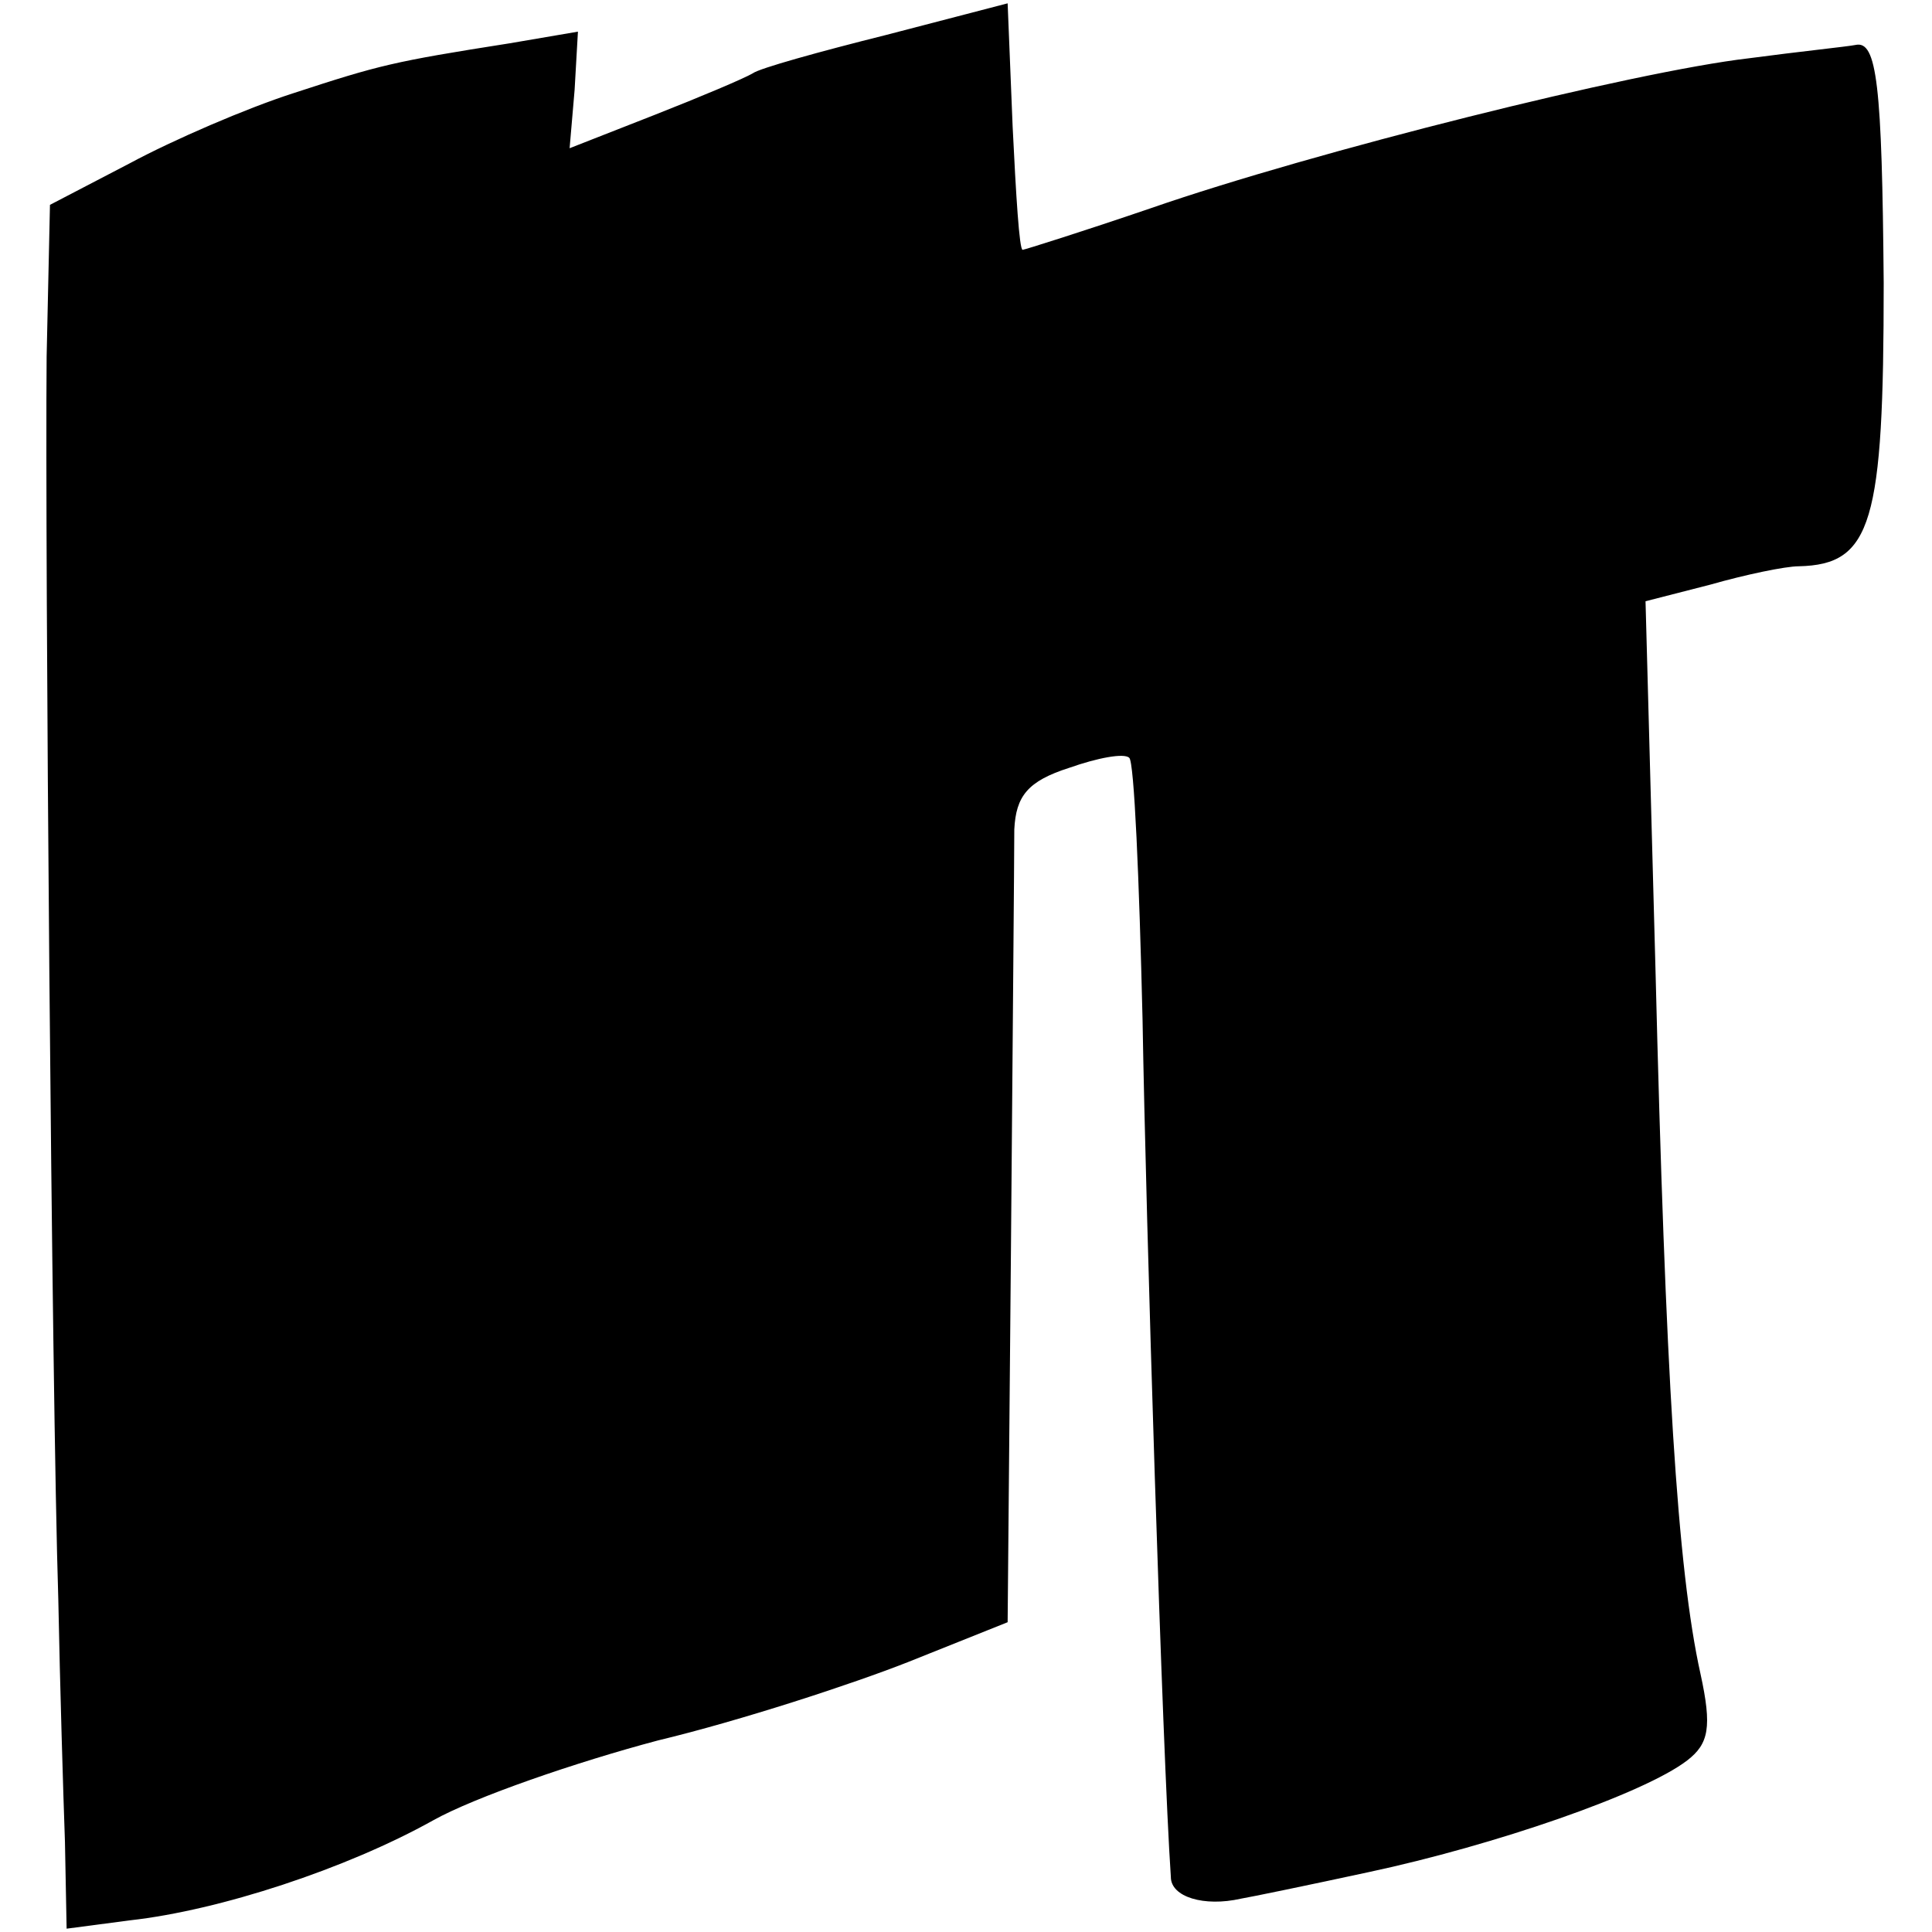
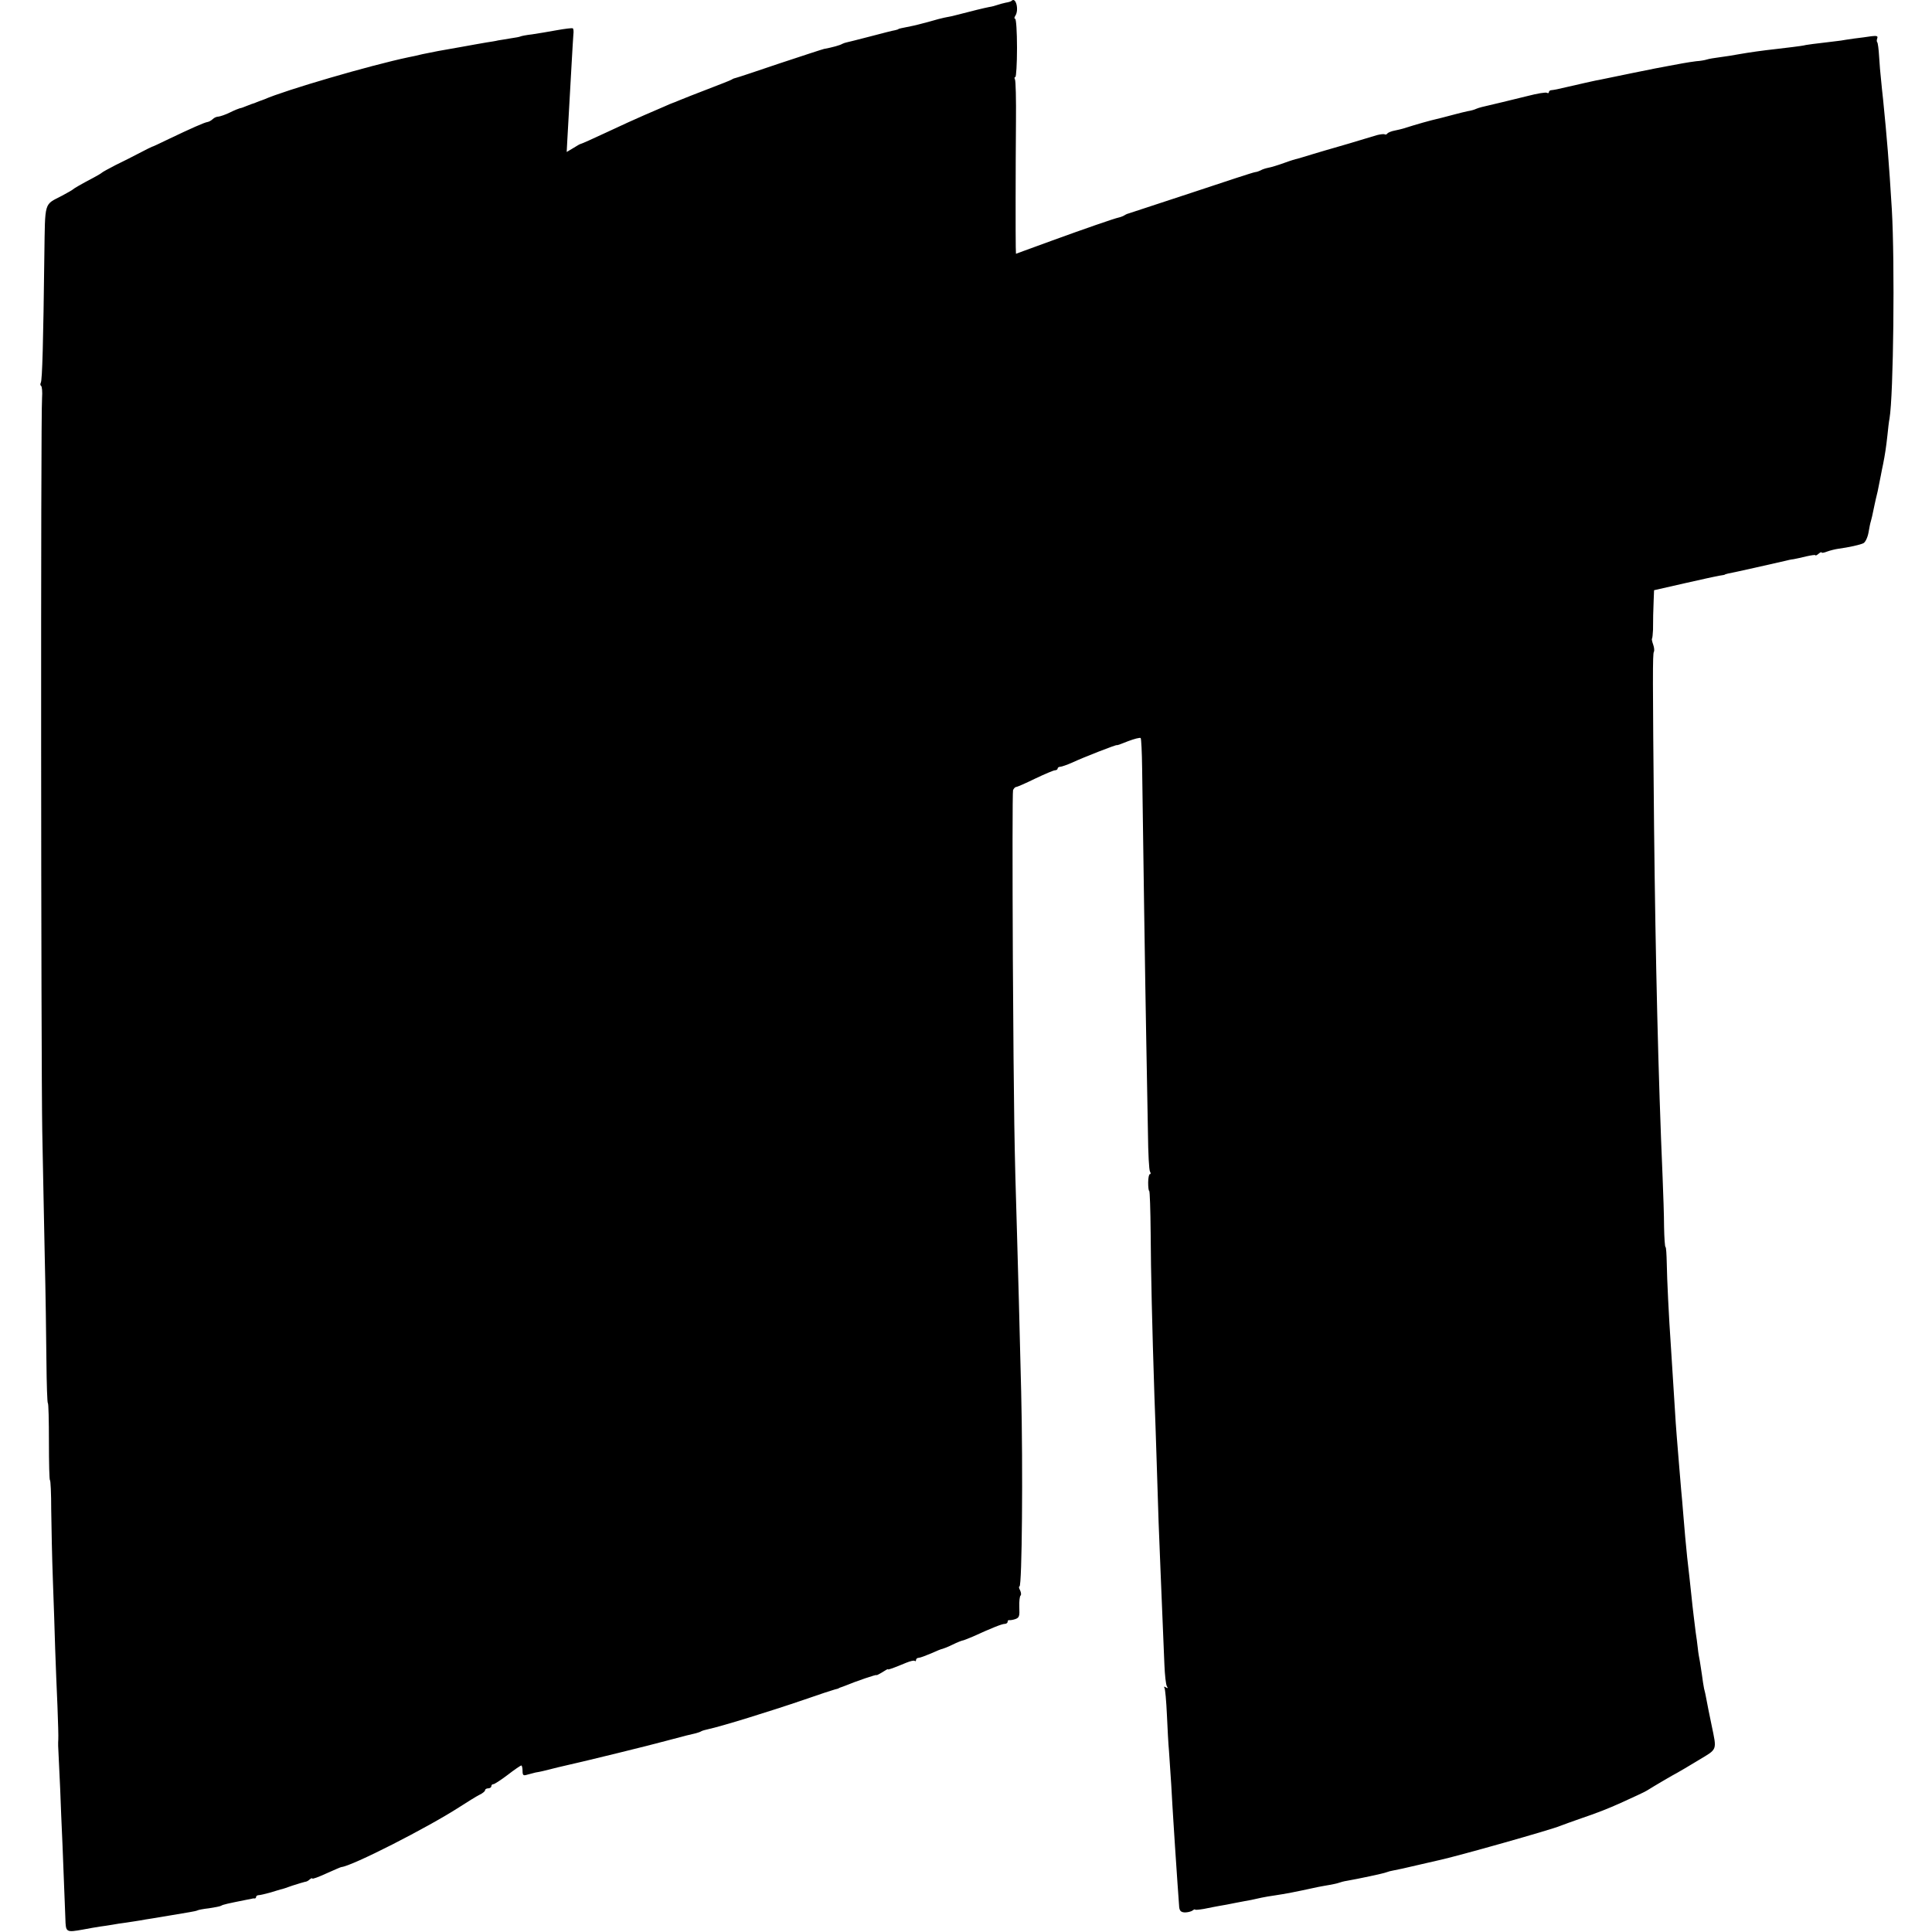
- <svg xmlns="http://www.w3.org/2000/svg" version="1.0" width="116pt" height="116pt" viewBox="0 0 116 116" preserveAspectRatio="xMidYMid meet">
-   <g transform="translate(0,116) scale(0.1,-0.1)" fill="#000000" stroke="none">
-     <path d="M532 1139 c-40 -10 -76 -20 -80 -23 -5 -3 -31 -14 -59 -25 l-51 -20 3 35 2 35 -41 -7 c-70 -11 -78 -13 -130 -30 -28 -9 -72 -28 -98 -42 l-48 -25 -2 -91 c-1 -116 3 -621 7 -746 1 -52 3 -118 4 -146 l1 -52 38 5 c54 6 130 31 182 60 25 14 86 35 135 48 50 12 117 34 150 47 l60 24 2 225 c1 123 2 236 2 251 1 20 8 29 33 37 17 6 33 9 36 6 3 -2 6 -73 8 -157 2 -120 12 -442 17 -515 0 -12 20 -18 42 -13 6 1 40 8 77 16 75 16 165 47 191 67 13 10 15 20 8 52 -14 63 -21 181 -27 422 l-6 222 39 10 c21 6 45 11 53 11 44 1 51 26 51 170 -1 119 -4 146 -17 143 -5 -1 -34 -4 -64 -8 -69 -8 -261 -56 -359 -90 -41 -14 -76 -25 -77 -25 -2 0 -4 33 -6 74 l-3 74 -73 -19z" />
+ <svg xmlns="http://www.w3.org/2000/svg" version="1.0" width="928pt" height="928pt" viewBox="0 0 928 928" preserveAspectRatio="xMidYMid meet">
+   <g transform="translate(0,928) scale(0.1,-0.1)" fill="#000000" stroke="none">
+     <path d="M4859 9276 c-2 -3 -16 -7 -29 -9 -14 -3 -32 -8 -40 -11 -8 -3 -26 -8 -40 -10 -21 -4 -75 -17 -175 -43 -11 -2 -29 -6 -40 -8 -11 -2 -45 -11 -75 -20 -30 -8 -68 -18 -85 -21 -45 -9 -60 -12 -60 -14 0 -1 -7 -3 -15 -5 -9 -1 -63 -15 -120 -30 -58 -15 -109 -28 -115 -29 -5 -1 -14 -4 -20 -7 -9 -6 -48 -17 -87 -24 -9 -2 -106 -34 -215 -70 -109 -37 -202 -68 -208 -69 -5 -1 -15 -4 -20 -8 -6 -4 -58 -24 -115 -46 -58 -22 -118 -46 -135 -53 -16 -7 -32 -13 -35 -14 -3 -1 -21 -8 -40 -17 -19 -8 -62 -27 -95 -41 -33 -14 -114 -51 -180 -82 -66 -31 -122 -56 -125 -56 -3 0 -19 -9 -36 -20 l-32 -19 3 57 c6 103 15 266 21 373 3 58 7 117 8 133 2 15 1 29 -3 31 -3 2 -37 -2 -76 -9 -38 -7 -92 -16 -119 -20 -27 -3 -52 -8 -56 -10 -3 -2 -24 -6 -46 -9 -22 -4 -49 -8 -61 -10 -11 -3 -37 -7 -57 -10 -19 -3 -73 -13 -118 -21 -46 -8 -96 -17 -113 -20 -16 -3 -50 -10 -75 -15 -25 -6 -55 -13 -68 -15 -185 -39 -592 -158 -692 -202 -8 -3 -18 -7 -22 -8 -5 -2 -10 -4 -13 -5 -3 -1 -8 -3 -12 -5 -5 -1 -21 -7 -36 -13 -16 -7 -31 -12 -35 -12 -4 -1 -25 -9 -47 -20 -22 -11 -47 -19 -55 -20 -9 0 -21 -5 -28 -12 -6 -6 -18 -13 -25 -14 -15 -2 -78 -30 -187 -82 -41 -20 -77 -37 -80 -37 -3 -1 -30 -14 -60 -30 -30 -16 -82 -42 -115 -58 -33 -17 -62 -33 -65 -36 -3 -3 -21 -14 -40 -24 -61 -32 -95 -52 -100 -57 -3 -3 -26 -16 -52 -30 -88 -46 -81 -22 -85 -287 -5 -416 -10 -600 -17 -611 -3 -6 -3 -13 1 -15 5 -3 7 -29 5 -59 -7 -89 -5 -3190 1 -3523 3 -170 9 -443 12 -605 4 -162 7 -386 8 -497 1 -112 4 -203 7 -203 3 0 5 -83 5 -185 0 -102 2 -185 5 -185 3 0 6 -64 6 -143 1 -78 4 -230 8 -337 4 -107 9 -256 11 -330 3 -74 7 -198 11 -275 3 -77 5 -149 4 -160 -1 -23 -2 -16 4 -130 3 -49 7 -155 10 -235 4 -80 9 -210 12 -290 3 -80 7 -172 8 -205 2 -67 2 -68 86 -53 25 5 61 11 80 14 19 2 46 7 60 9 14 3 43 7 65 10 22 3 51 8 65 10 14 3 41 7 60 10 19 3 60 10 90 15 30 5 70 12 89 15 19 3 37 7 40 9 3 2 28 7 55 10 27 4 53 9 58 12 9 6 33 11 123 29 11 2 22 4 25 5 3 1 8 2 13 1 4 0 7 3 7 7 0 5 6 9 13 9 6 0 32 6 57 13 25 8 47 14 50 15 3 0 28 8 55 18 28 9 55 17 60 18 6 0 16 5 22 11 7 6 13 8 13 5 0 -4 30 7 67 24 38 17 70 31 73 31 52 5 413 189 565 287 39 25 82 52 98 60 15 7 27 17 27 22 0 5 7 9 15 9 8 0 15 5 15 10 0 6 4 10 10 10 5 0 36 20 69 45 32 25 62 45 65 45 3 0 6 -12 6 -26 0 -21 4 -24 20 -19 11 3 30 8 42 11 25 4 37 7 108 25 25 6 52 12 60 14 68 15 383 92 455 112 105 28 118 31 145 37 11 3 24 7 28 10 5 3 19 7 33 10 65 14 292 84 459 141 74 26 142 48 150 50 8 2 16 4 18 5 1 2 5 3 10 5 4 1 14 5 22 8 53 22 150 55 150 51 0 -2 12 4 27 13 15 10 27 17 28 15 0 -4 27 6 87 31 20 8 39 13 42 9 3 -3 6 -1 6 5 0 5 6 10 13 10 6 0 33 10 59 21 26 12 51 22 55 22 4 1 26 9 48 20 22 11 43 19 48 20 4 0 26 9 50 19 92 42 140 61 153 61 8 0 14 5 14 10 0 6 3 9 8 8 4 -1 17 1 29 5 19 7 21 14 19 58 -1 28 2 52 6 55 4 3 3 14 -2 25 -6 10 -7 19 -3 19 12 0 17 566 8 935 -9 374 -14 547 -20 760 -13 425 -15 537 -20 1322 -2 436 -2 800 1 808 4 8 10 15 15 15 5 0 46 18 91 40 46 22 89 40 95 40 7 0 13 4 13 8 0 5 6 9 13 9 6 0 32 9 57 20 53 25 215 88 215 84 0 -2 24 7 54 19 29 11 56 18 60 15 3 -4 6 -68 7 -143 4 -298 15 -1062 20 -1317 3 -148 6 -347 8 -440 1 -94 5 -176 10 -183 4 -6 4 -12 -1 -12 -4 0 -8 -18 -8 -40 0 -22 2 -40 5 -40 3 0 6 -91 7 -203 1 -188 7 -445 18 -782 3 -77 8 -221 11 -320 7 -237 11 -348 19 -535 6 -144 8 -195 18 -436 2 -49 7 -96 12 -104 6 -9 4 -11 -5 -5 -8 5 -11 4 -7 -2 4 -6 9 -64 12 -129 3 -66 7 -144 10 -174 2 -30 7 -104 11 -165 3 -60 8 -137 10 -170 2 -33 6 -89 8 -125 6 -97 18 -261 20 -290 2 -19 9 -25 27 -26 13 0 30 4 37 9 6 5 12 7 12 5 0 -3 19 -1 43 3 23 5 56 11 72 14 17 3 53 9 80 15 28 5 61 12 75 14 14 3 36 8 50 11 14 3 43 8 65 11 52 8 86 14 205 40 14 3 39 7 55 10 17 3 37 7 45 10 8 3 26 8 40 10 52 9 176 35 190 41 8 3 22 7 30 8 23 4 58 12 135 30 39 9 78 18 87 20 81 17 542 147 583 165 11 4 56 21 100 36 71 24 128 46 190 74 57 26 112 51 125 59 40 25 127 76 145 85 11 6 57 33 103 61 93 56 89 44 63 170 -11 53 -20 97 -26 130 -2 11 -6 31 -10 45 -3 14 -7 43 -10 65 -3 22 -8 51 -10 65 -3 14 -8 43 -10 64 -2 21 -7 55 -10 75 -5 41 -15 119 -20 171 -6 57 -14 131 -21 190 -7 67 -12 125 -19 210 -3 36 -7 88 -10 115 -2 28 -7 82 -10 120 -3 39 -8 99 -11 135 -3 36 -7 94 -9 130 -7 110 -15 232 -19 300 -10 142 -19 329 -20 402 -1 43 -3 78 -6 78 -3 0 -6 44 -7 98 0 53 -4 160 -7 237 -21 488 -34 1042 -41 1680 -7 727 -7 834 -1 844 3 5 2 20 -3 34 -5 14 -8 27 -6 29 2 2 4 22 5 43 0 58 1 84 3 140 l2 50 145 33 c80 18 156 35 170 37 14 2 25 4 25 5 0 1 7 3 15 5 15 2 232 51 275 61 11 3 29 7 40 8 11 2 39 8 63 14 23 5 42 8 42 5 0 -3 7 0 15 7 8 7 15 10 15 6 0 -3 12 -1 27 5 14 5 38 11 52 13 52 7 106 19 122 27 9 5 20 28 24 51 4 24 9 48 11 53 3 9 8 31 18 80 2 11 9 40 15 65 5 25 12 59 15 75 3 17 8 41 11 55 9 45 15 84 21 140 3 30 7 66 10 80 19 112 26 747 11 1005 -14 229 -23 338 -42 528 -3 28 -8 72 -10 97 -3 25 -7 73 -9 108 -2 35 -6 66 -9 69 -3 3 -3 11 0 19 4 11 -2 13 -28 10 -19 -3 -56 -8 -82 -11 -27 -4 -56 -8 -65 -10 -10 -1 -46 -6 -82 -10 -36 -4 -74 -9 -85 -11 -11 -3 -40 -7 -65 -10 -25 -3 -58 -7 -75 -9 -73 -8 -134 -17 -180 -25 -27 -5 -70 -12 -95 -15 -25 -3 -53 -8 -62 -11 -9 -3 -32 -7 -50 -8 -18 -2 -48 -7 -65 -10 -18 -3 -48 -9 -65 -12 -18 -3 -96 -18 -173 -34 -77 -16 -151 -31 -165 -34 -14 -2 -47 -10 -75 -16 -27 -6 -59 -14 -70 -16 -54 -13 -71 -16 -82 -17 -7 0 -13 -4 -13 -9 0 -5 -4 -7 -9 -4 -5 4 -47 -3 -93 -15 -45 -11 -101 -25 -123 -30 -111 -26 -107 -25 -125 -32 -8 -4 -26 -9 -40 -11 -14 -3 -43 -10 -65 -16 -54 -14 -63 -17 -110 -28 -22 -6 -60 -16 -85 -24 -54 -17 -53 -17 -90 -25 -17 -3 -33 -10 -36 -14 -3 -5 -9 -7 -13 -4 -5 2 -21 0 -37 -4 -75 -23 -210 -63 -219 -65 -5 -1 -44 -13 -85 -25 -41 -13 -77 -23 -80 -24 -3 0 -30 -8 -60 -19 -30 -11 -66 -22 -79 -24 -14 -3 -29 -8 -35 -12 -6 -3 -18 -8 -28 -9 -9 -1 -146 -46 -305 -99 -158 -52 -292 -96 -298 -98 -5 -1 -16 -5 -22 -9 -7 -5 -21 -10 -30 -12 -20 -4 -164 -54 -318 -110 -55 -20 -117 -43 -137 -50 l-38 -14 -1 32 c-1 44 -1 373 1 604 1 105 -1 196 -5 202 -3 6 -3 11 2 11 4 0 8 63 8 140 0 77 -4 140 -9 140 -5 0 -4 6 0 13 20 27 4 94 -17 73z" />
  </g>
</svg>
